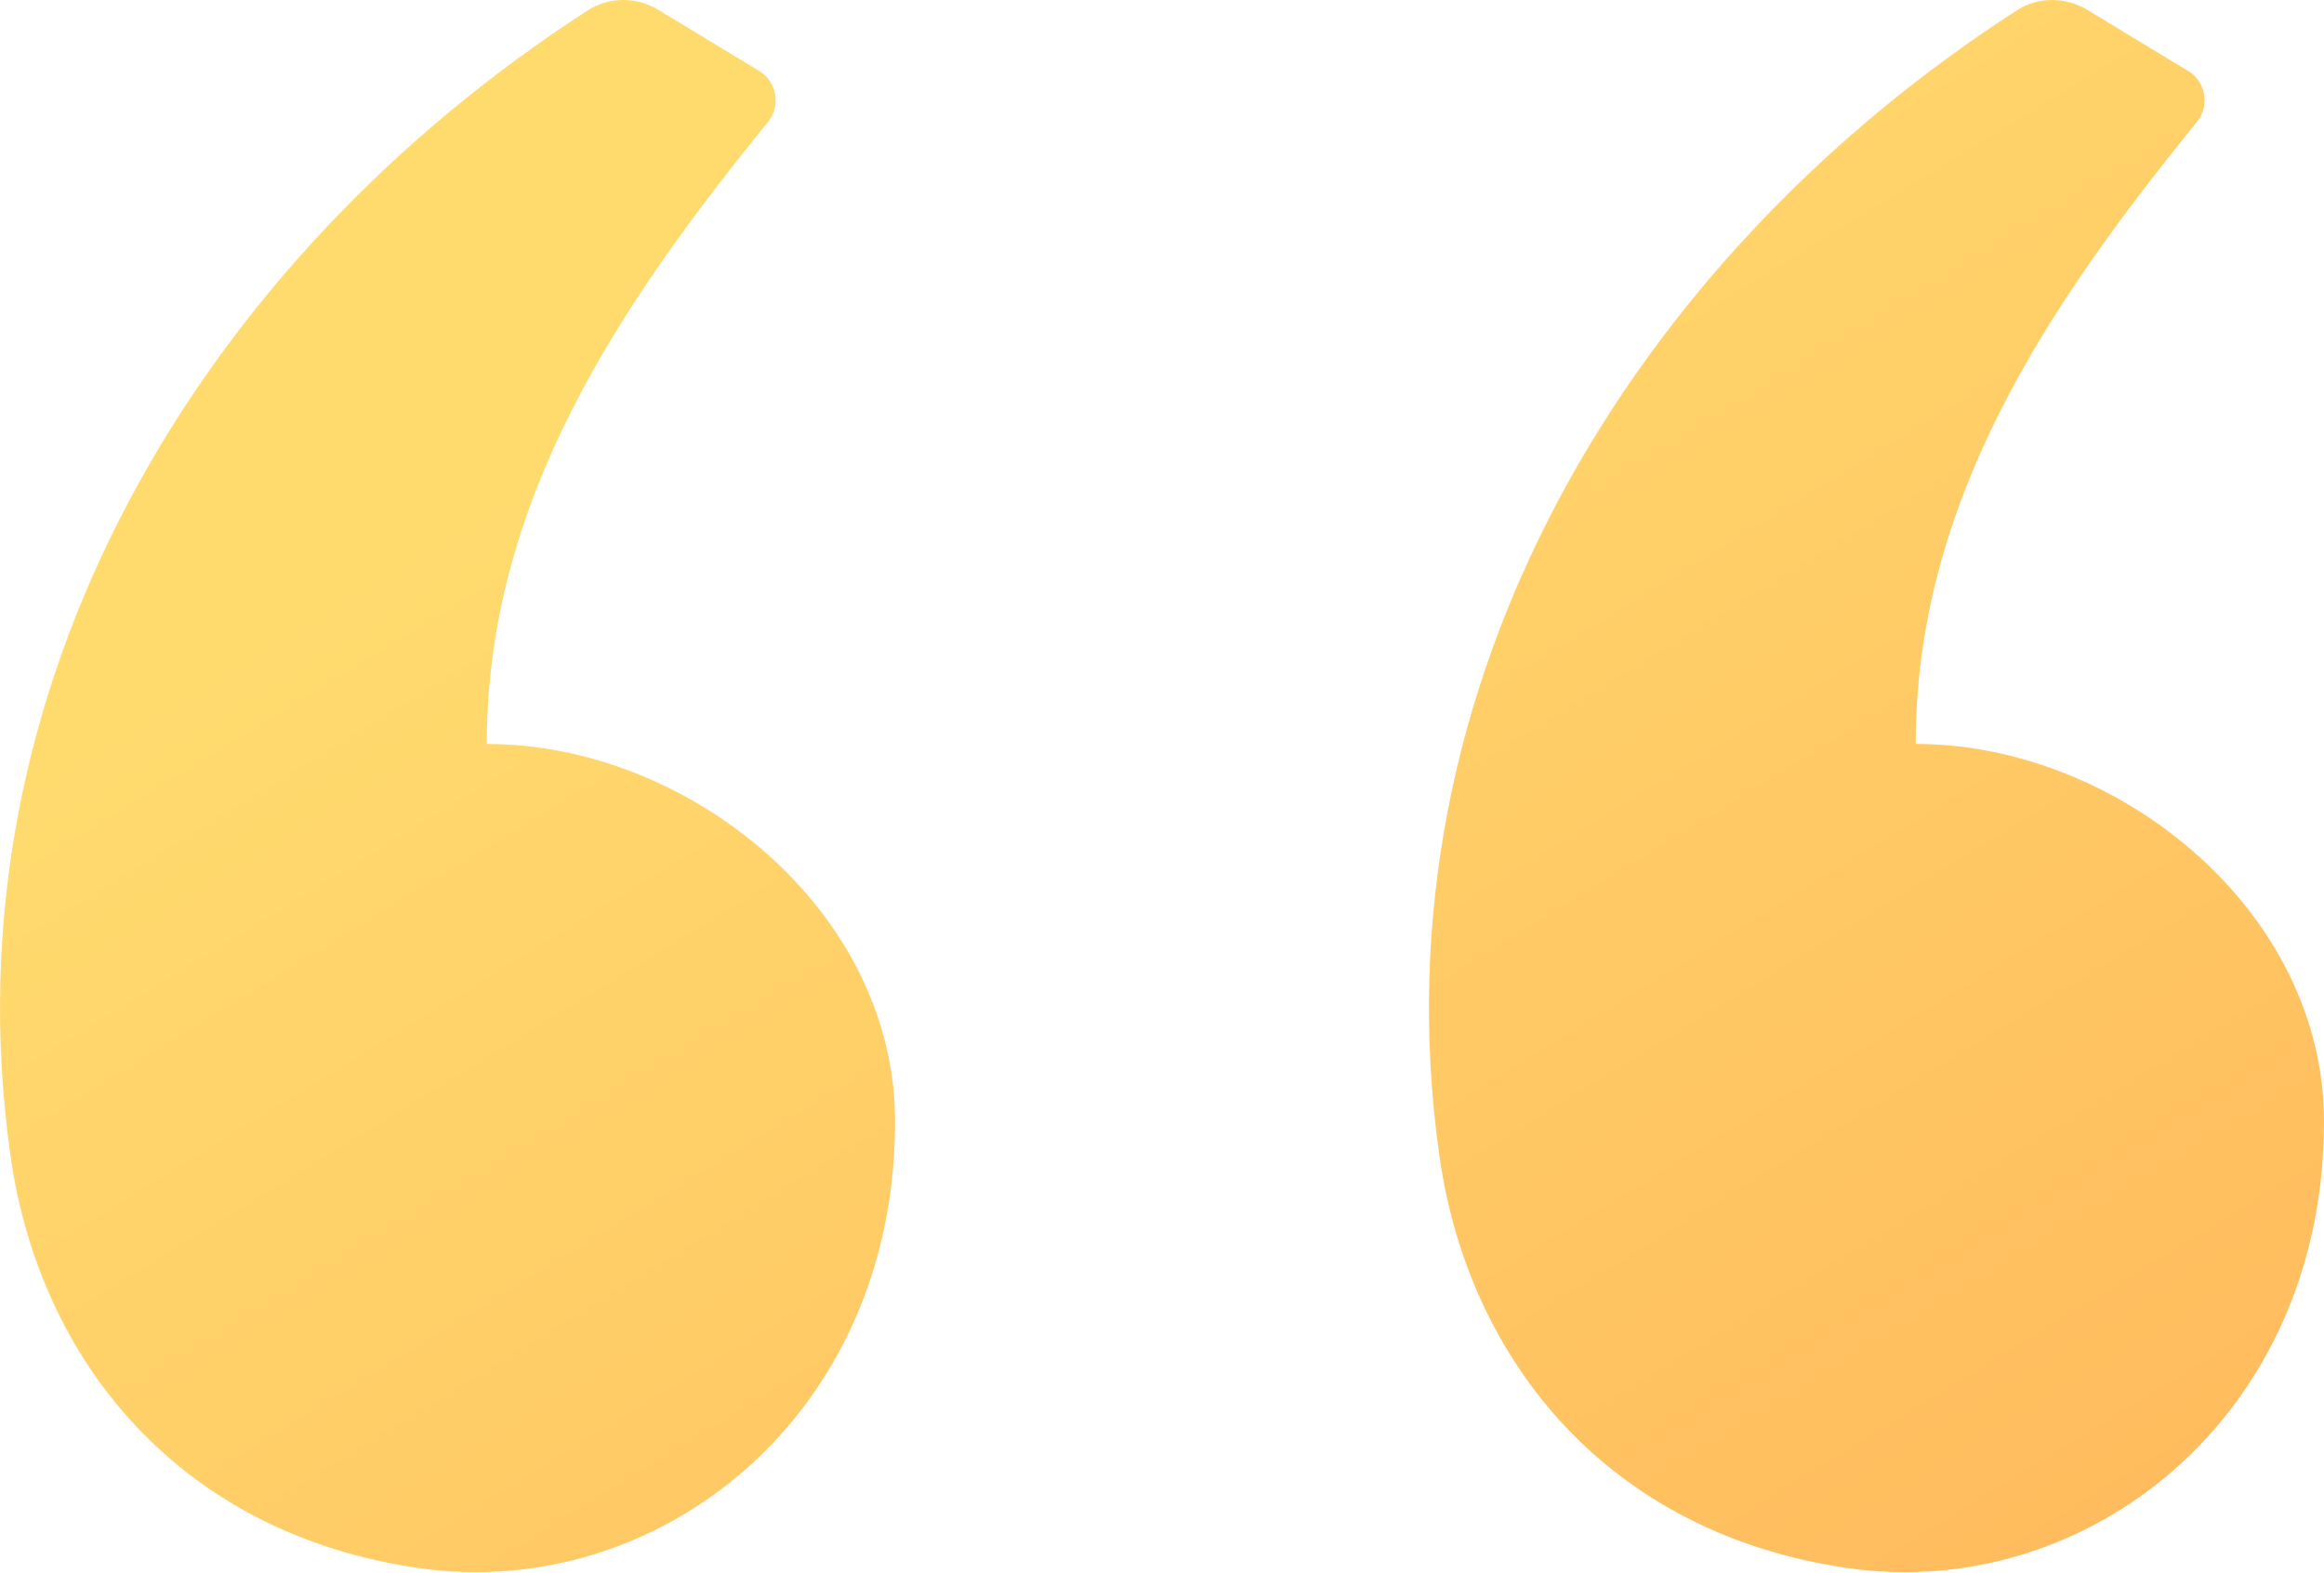
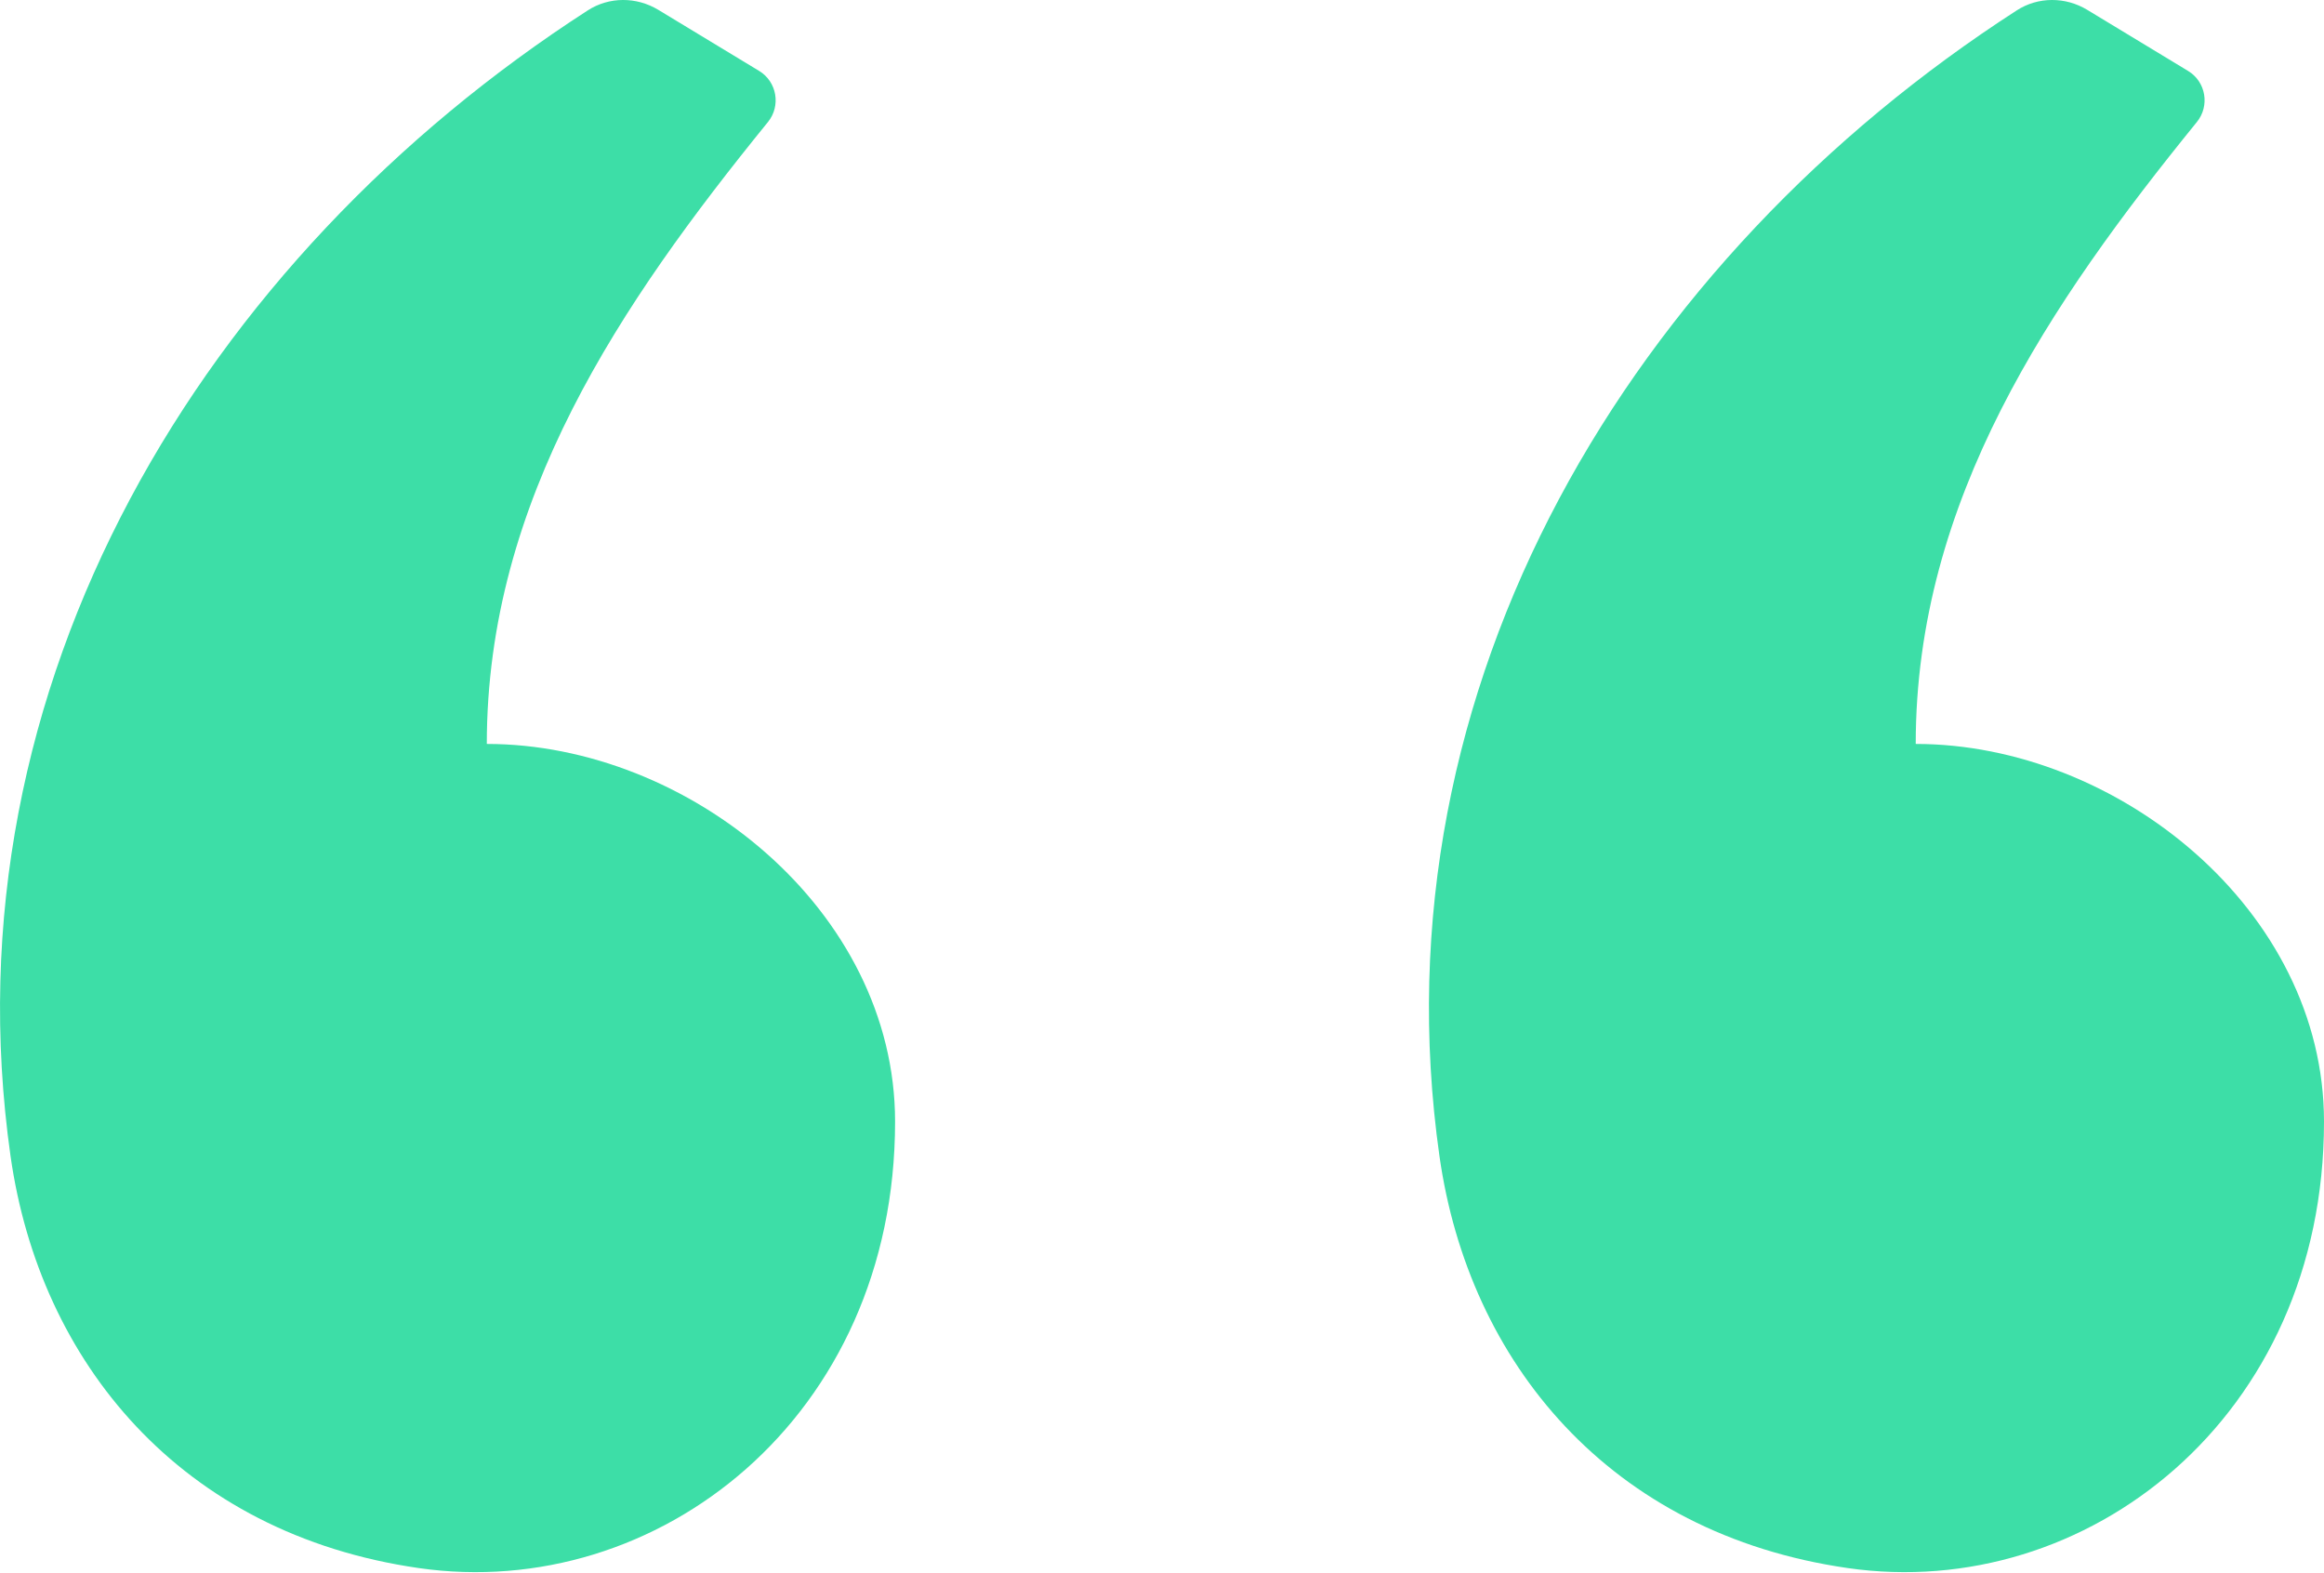
<svg xmlns="http://www.w3.org/2000/svg" width="34" height="23" viewBox="0 0 34 23" fill="none">
  <path fill-rule="evenodd" clip-rule="evenodd" d="M9.631 0.144L11.107 1.038C11.367 1.196 11.427 1.549 11.235 1.785C9.08 4.439 7.122 7.316 7.122 10.883C10.063 10.883 13.095 13.306 13.095 16.408C13.095 20.742 9.611 23.441 6.126 22.939C2.642 22.437 0.581 19.925 0.154 16.911C-0.826 9.999 2.986 3.774 8.599 0.152C8.912 -0.05 9.312 -0.049 9.631 0.144ZM30.536 0.144L32.012 1.038C32.273 1.196 32.332 1.549 32.14 1.785C29.985 4.439 28.027 7.316 28.027 10.883C30.969 10.883 34 13.306 34 16.408C34 20.742 30.516 23.441 27.032 22.939C23.547 22.437 21.486 19.925 21.059 16.911C20.079 9.999 23.892 3.774 29.505 0.152C29.817 -0.05 30.218 -0.049 30.536 0.144Z" fill="url(#paint0_linear)" />
  <defs>
    <linearGradient id="paint0_linear" x1="1.927" y1="4.65138e-07" x2="19.702" y2="29.018" gradientUnits="userSpaceOnUse">
-       <stop offset="0.259" stop-color="#FFDB6E" />
-       <stop offset="1" stop-color="#FFBC5E" />
+       <stop offset="0.259" stop-color="#3DDEA7" />
+       <stop offset="1" stop-color="#3DDEA7" />
    </linearGradient>
  </defs>
</svg>
